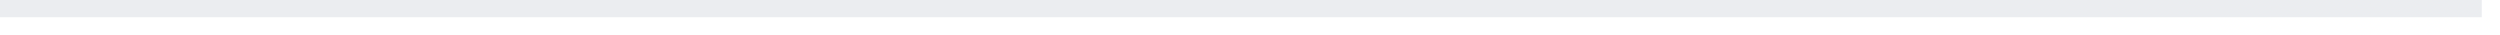
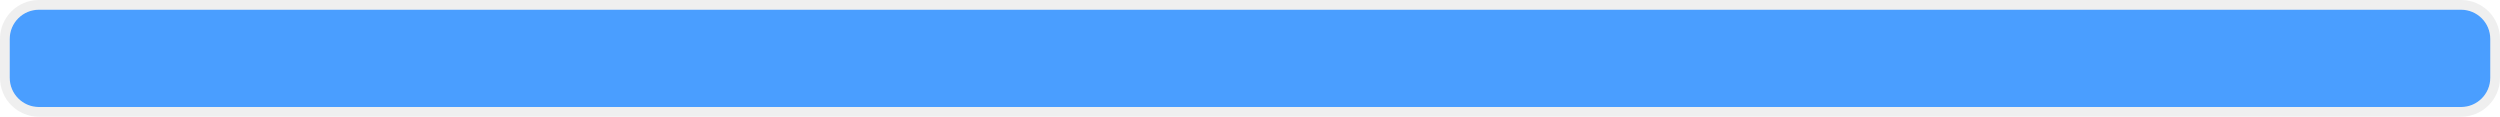
- <svg xmlns="http://www.w3.org/2000/svg" version="1.1" width="145px" height="2px">
-   <g transform="matrix(1 0 0 1 -263 -264 )">
-     <path d="M 0 0.5  L 144 0.5  " stroke-width="1" stroke="#ebedf0" fill="none" transform="matrix(1 0 0 1 263 264 )" />
+ <svg xmlns="http://www.w3.org/2000/svg" version="1.1" width="257px" height="12px">
+   <g transform="matrix(1 0 0 1 -1120 -796 )">
+     <path d="M 1121 800  A 3 3 0 0 1 1124 797 L 1373 797  A 3 3 0 0 1 1376 800 L 1376 804  A 3 3 0 0 1 1373 807 L 1124 807  A 3 3 0 0 1 1121 804 L 1121 800  Z " fill-rule="nonzero" fill="#4a9eff" stroke="none" />
+     <path d="M 1120.5 800  A 3.5 3.5 0 0 1 1124 796.5 L 1373 796.5  A 3.5 3.5 0 0 1 1376.5 800 L 1376.5 804  A 3.5 3.5 0 0 1 1373 807.5 L 1124 807.5  A 3.5 3.5 0 0 1 1120.5 804 L 1120.5 800  Z " stroke-width="1" stroke="#797979" fill="none" stroke-opacity="0.118" />
  </g>
</svg>
